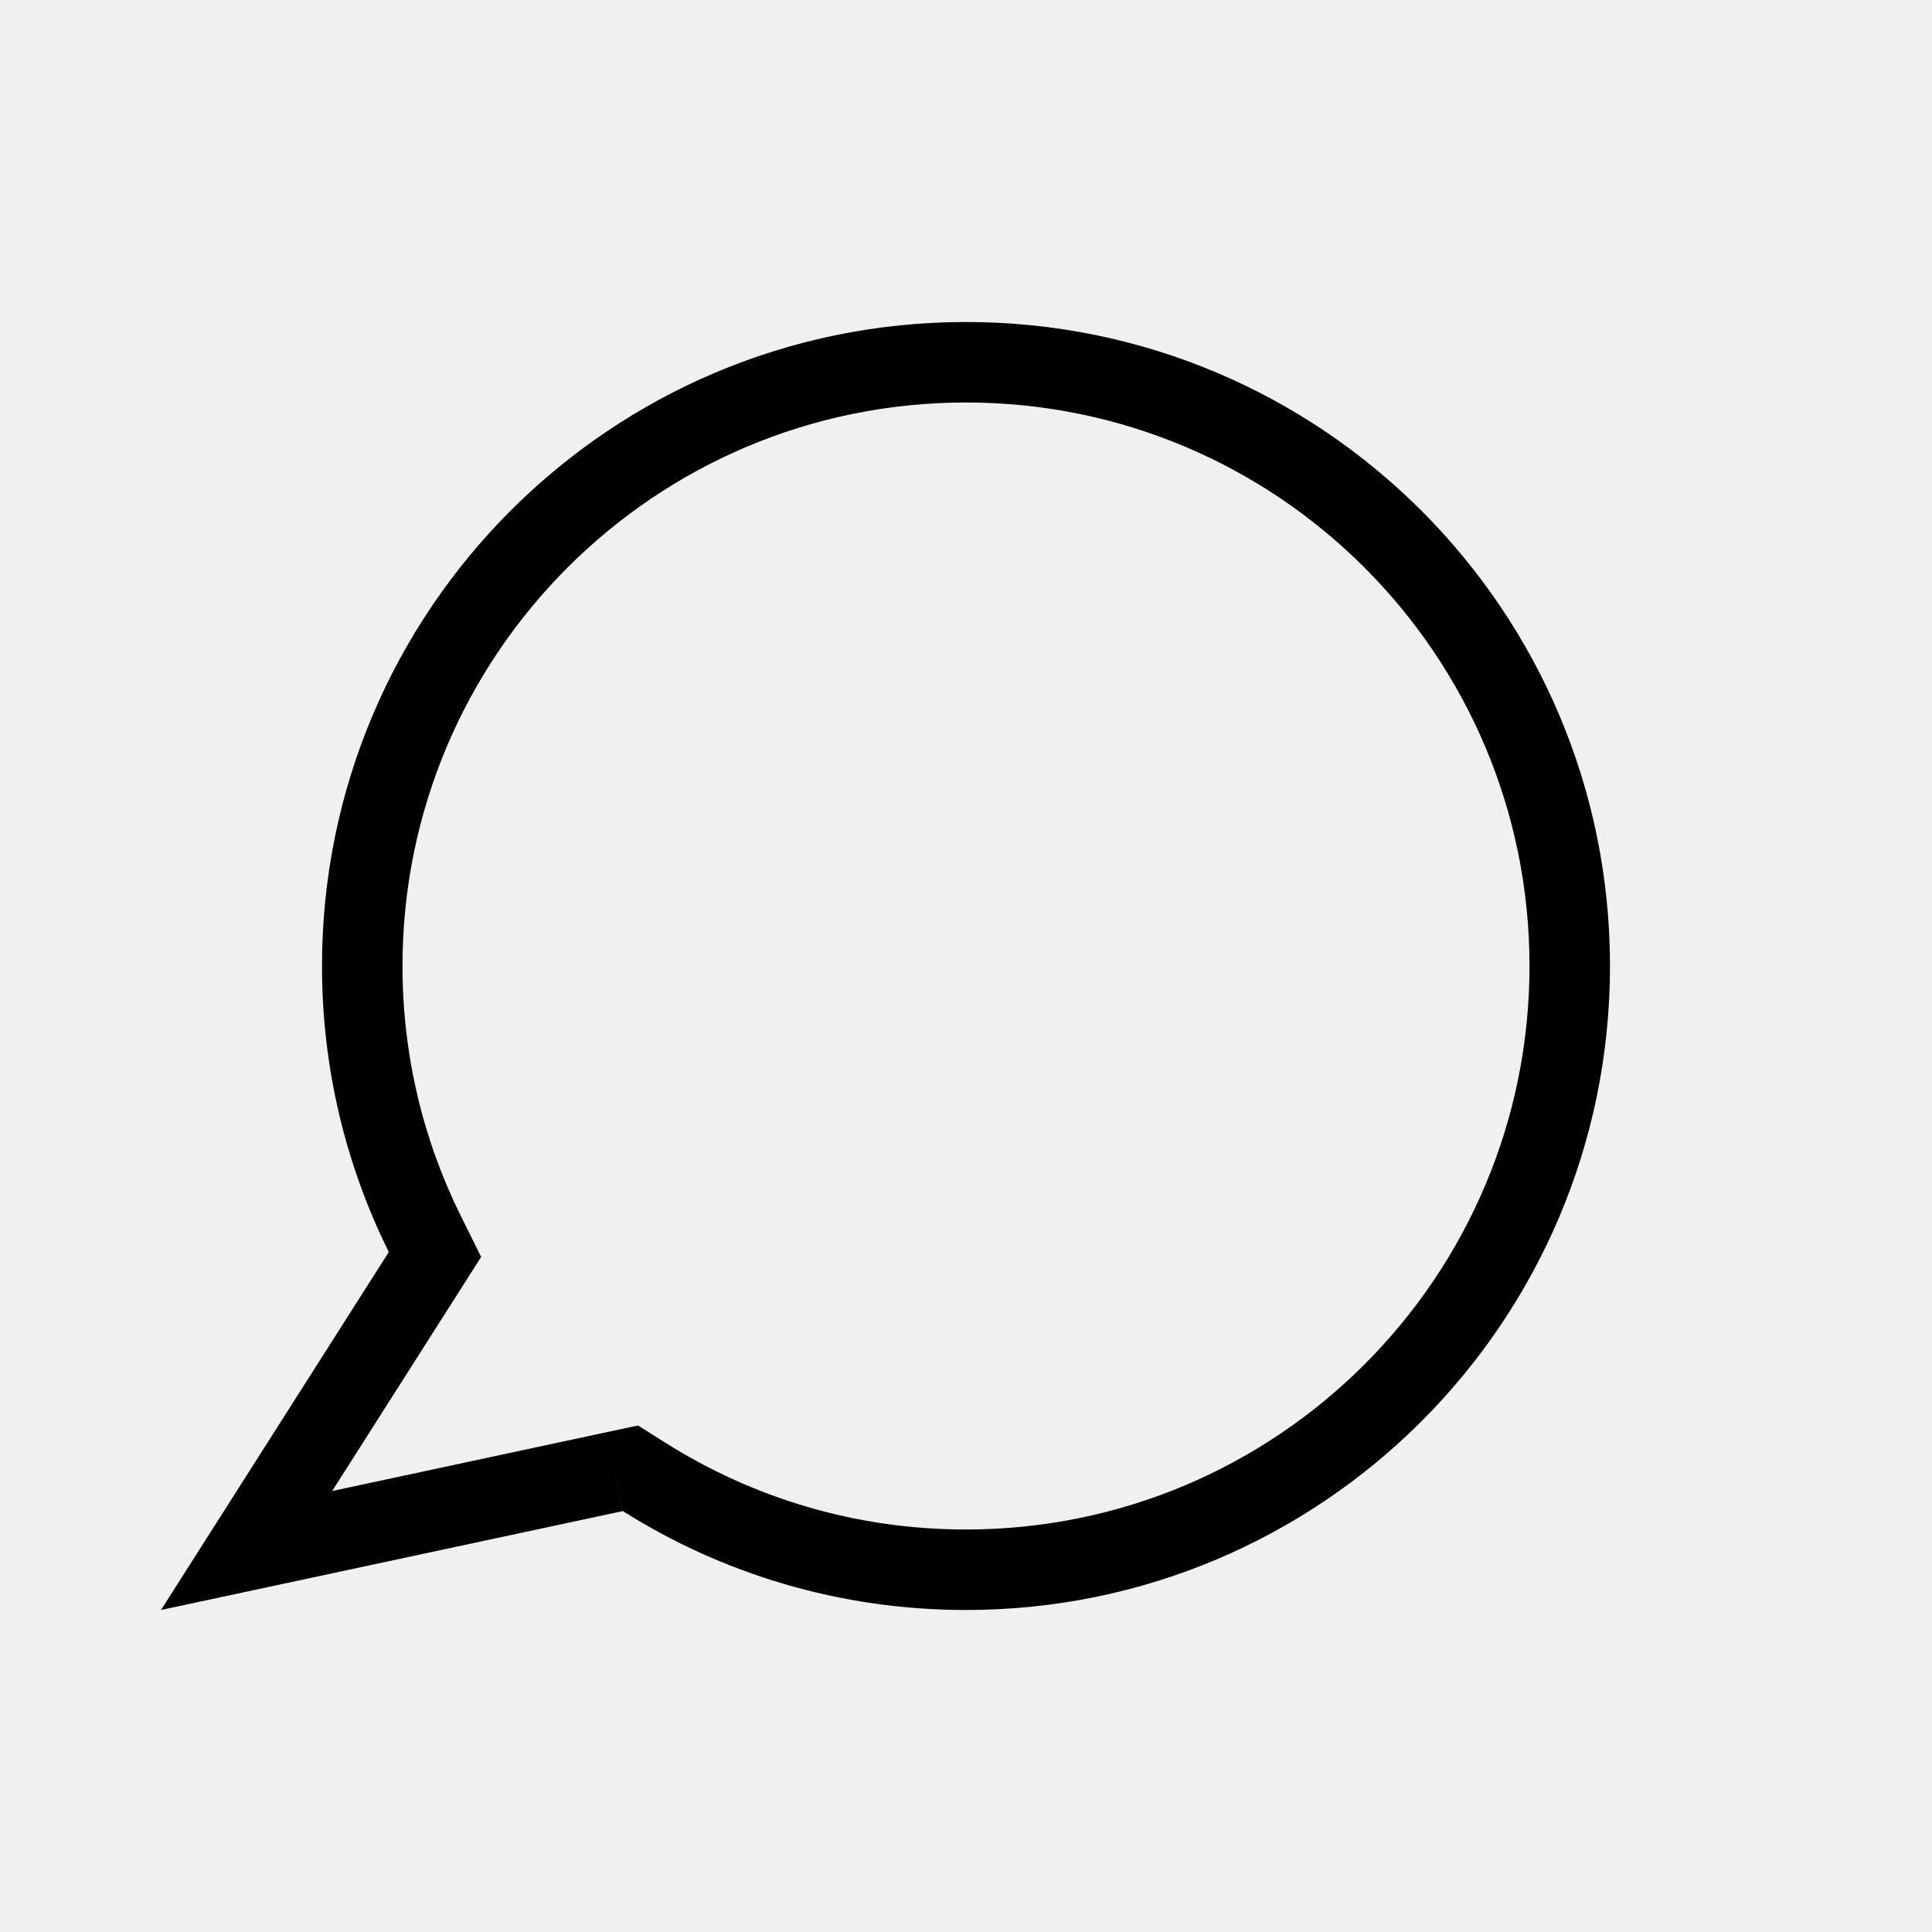
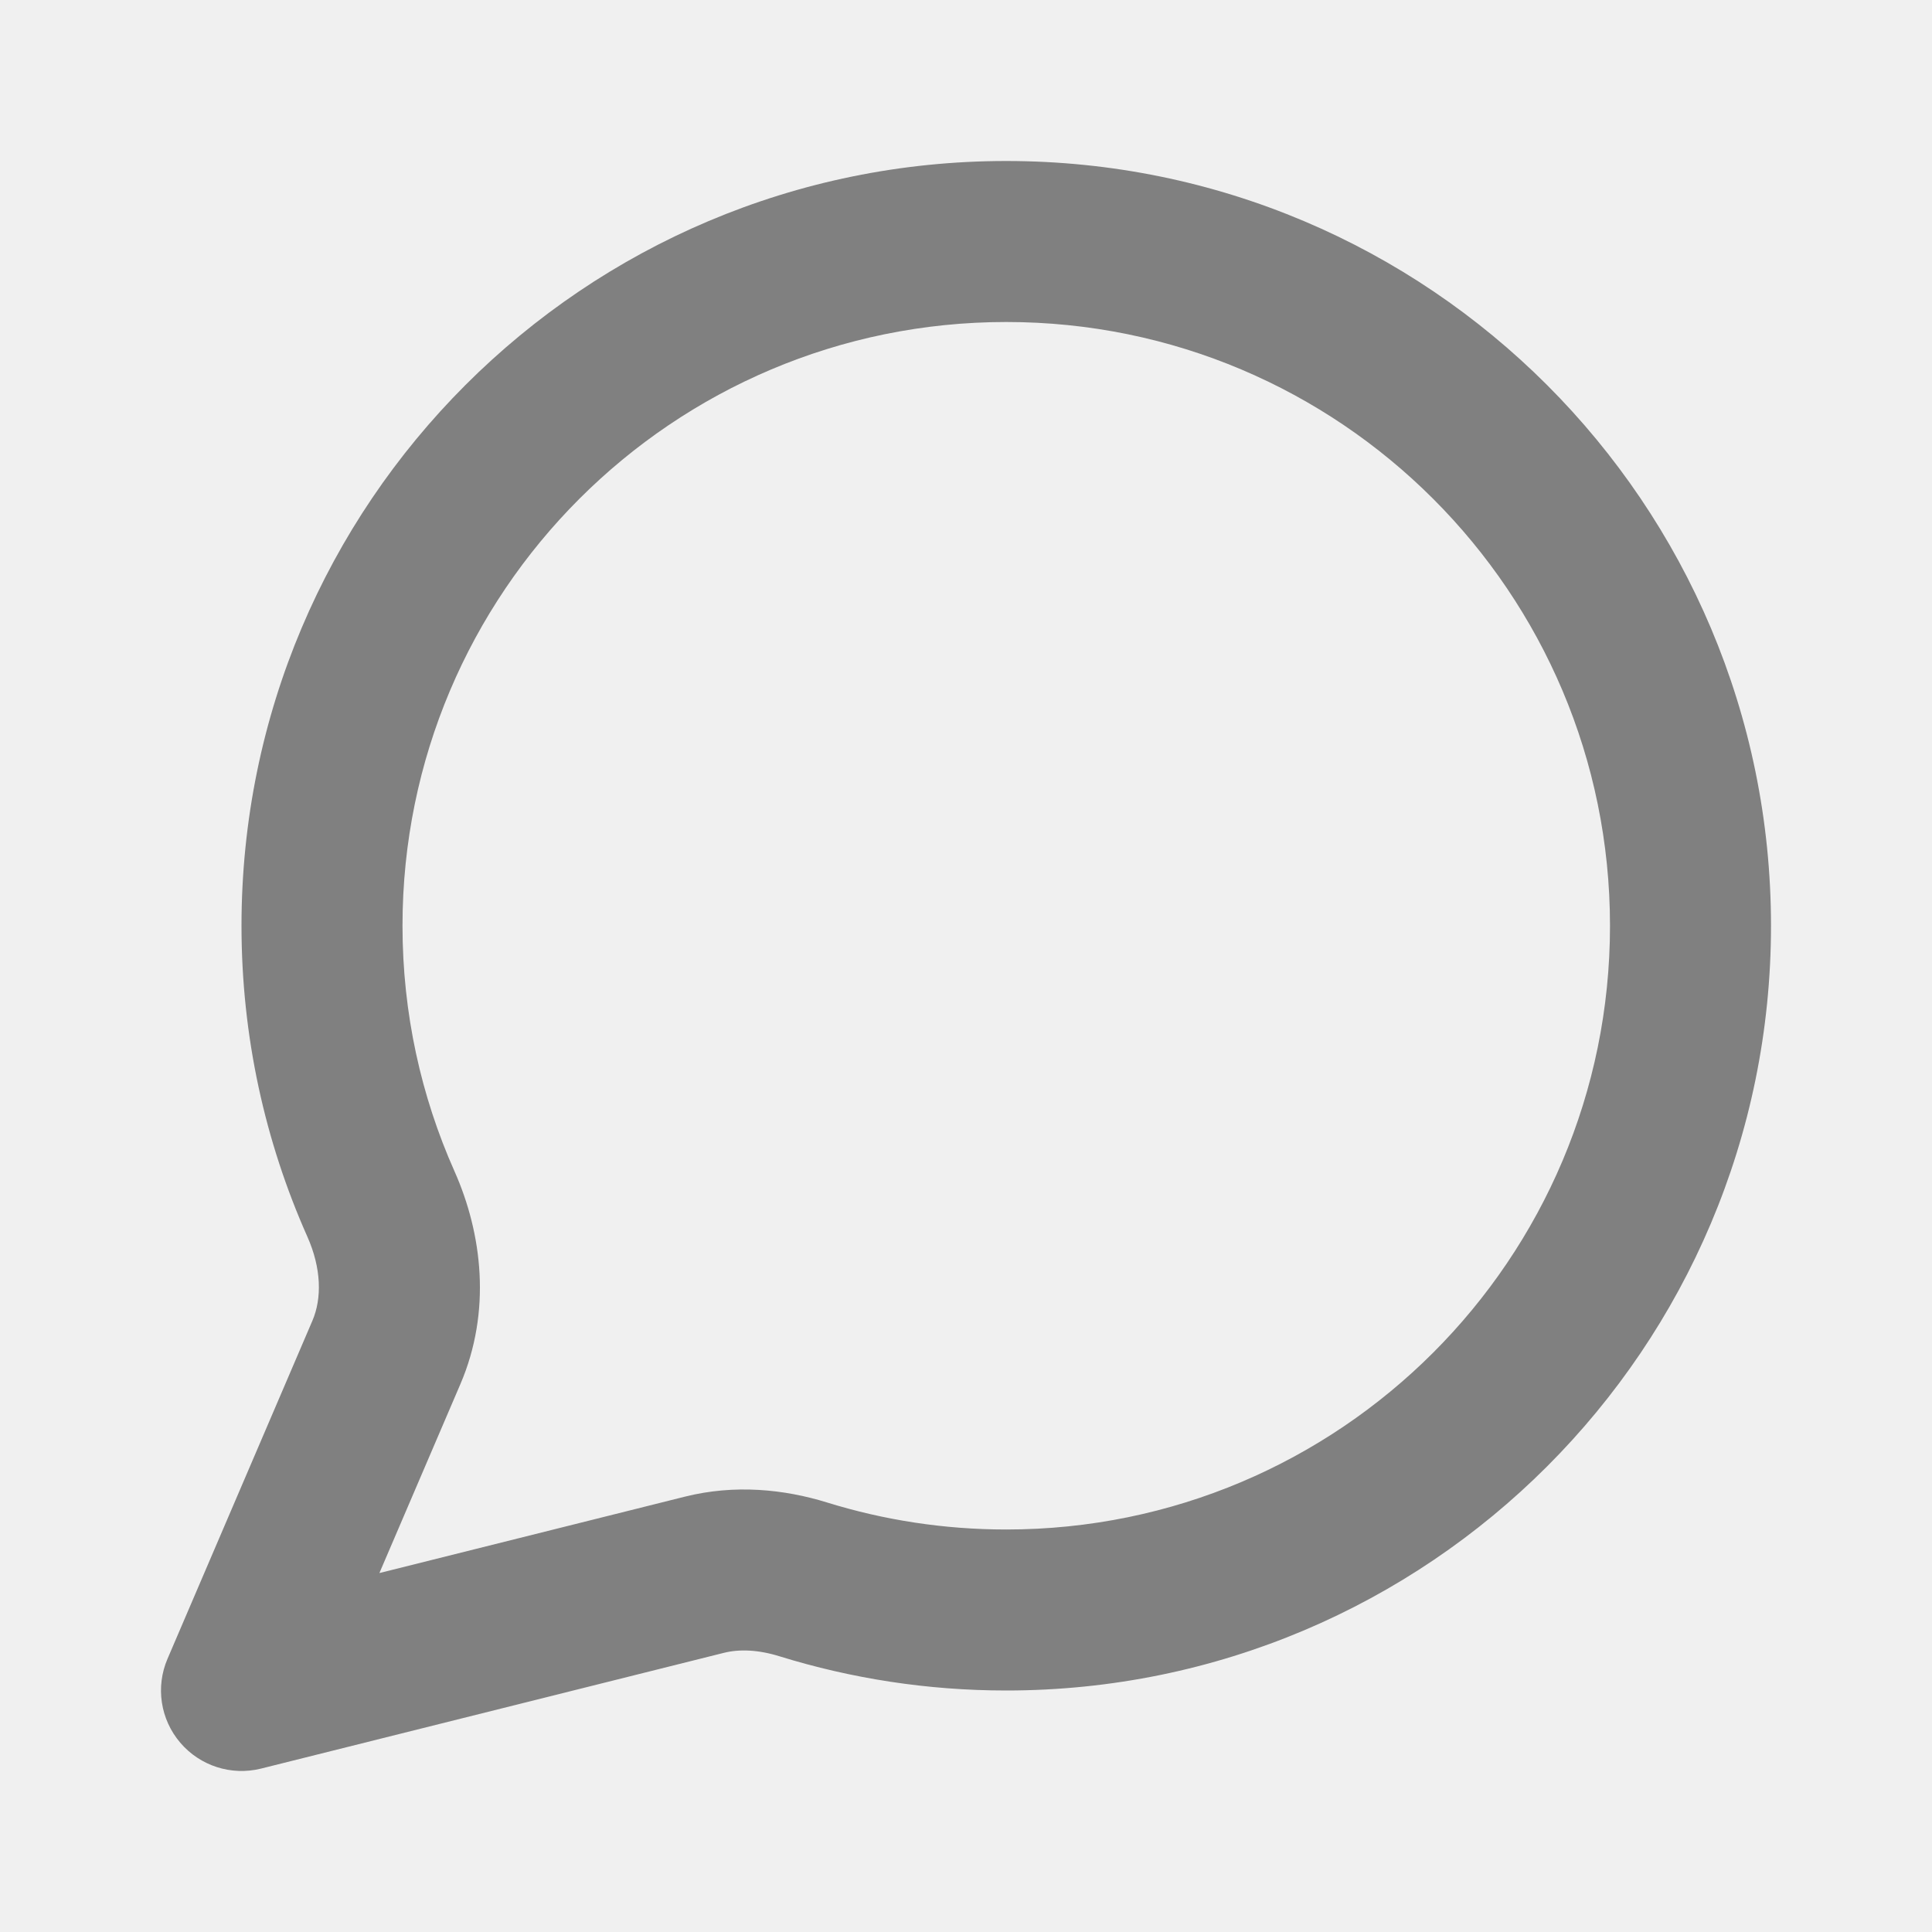
<svg xmlns="http://www.w3.org/2000/svg" width="24" height="24" viewBox="0 0 24 24" fill="none">
-   <mask id="path-1-inside-1" fill="white">
-     <path fill-rule="evenodd" clip-rule="evenodd" d="M12 20C16.418 20 20 16.419 20 12C20 7.582 16.418 4 12 4C7.582 4 4 7.582 4 12C4 13.276 4.299 14.483 4.83 15.553L2 20L7.737 18.771C8.971 19.55 10.433 20 12 20Z" />
-   </mask>
-   <path d="M4.83 15.553L5.674 16.09L5.977 15.614L5.726 15.108L4.83 15.553ZM2 20L1.156 19.463L-0.126 21.479L2.21 20.978L2 20ZM7.737 18.771L8.27 17.925L7.926 17.708L7.527 17.793L7.737 18.771ZM19 12C19 15.866 15.866 19 12 19V21C16.971 21 21 16.971 21 12H19ZM12 5C15.866 5 19 8.134 19 12H21C21 7.03 16.971 3 12 3V5ZM5 12C5 8.134 8.134 5 12 5V3C7.029 3 3 7.03 3 12H5ZM5.726 15.108C5.262 14.173 5 13.119 5 12H3C3 13.434 3.336 14.792 3.934 15.998L5.726 15.108ZM3.986 15.016L1.156 19.463L2.844 20.537L5.674 16.09L3.986 15.016ZM2.21 20.978L7.946 19.749L7.527 17.793L1.79 19.023L2.21 20.978ZM12 19C10.627 19 9.35 18.606 8.27 17.925L7.203 19.617C8.592 20.493 10.239 21 12 21V19Z" fill="currentColor" mask="url(#path-1-inside-1)" />
+   <path fill-rule="evenodd" clip-rule="evenodd" d="M12.5 4C8.358 4 5 7.358 5 11.5C5 12.587 5.231 13.618 5.645 14.548C5.992 15.327 6.106 16.292 5.719 17.194L4.713 19.541L8.508 18.592C9.127 18.437 9.741 18.499 10.276 18.665C10.977 18.882 11.724 19 12.5 19C16.642 19 20 15.642 20 11.5C20 7.358 16.642 4 12.5 4ZM3 11.5C3 6.253 7.253 2 12.5 2C17.747 2 22 6.253 22 11.5C22 16.746 17.747 21 12.5 21C11.521 21 10.575 20.851 9.683 20.575C9.42 20.493 9.185 20.484 8.993 20.532L3.243 21.97C2.874 22.062 2.485 21.937 2.239 21.648C1.992 21.359 1.931 20.955 2.081 20.606L3.881 16.406C4 16.128 3.993 15.755 3.818 15.362C3.292 14.18 3 12.873 3 11.5Z" fill="#808080" />
</svg>
